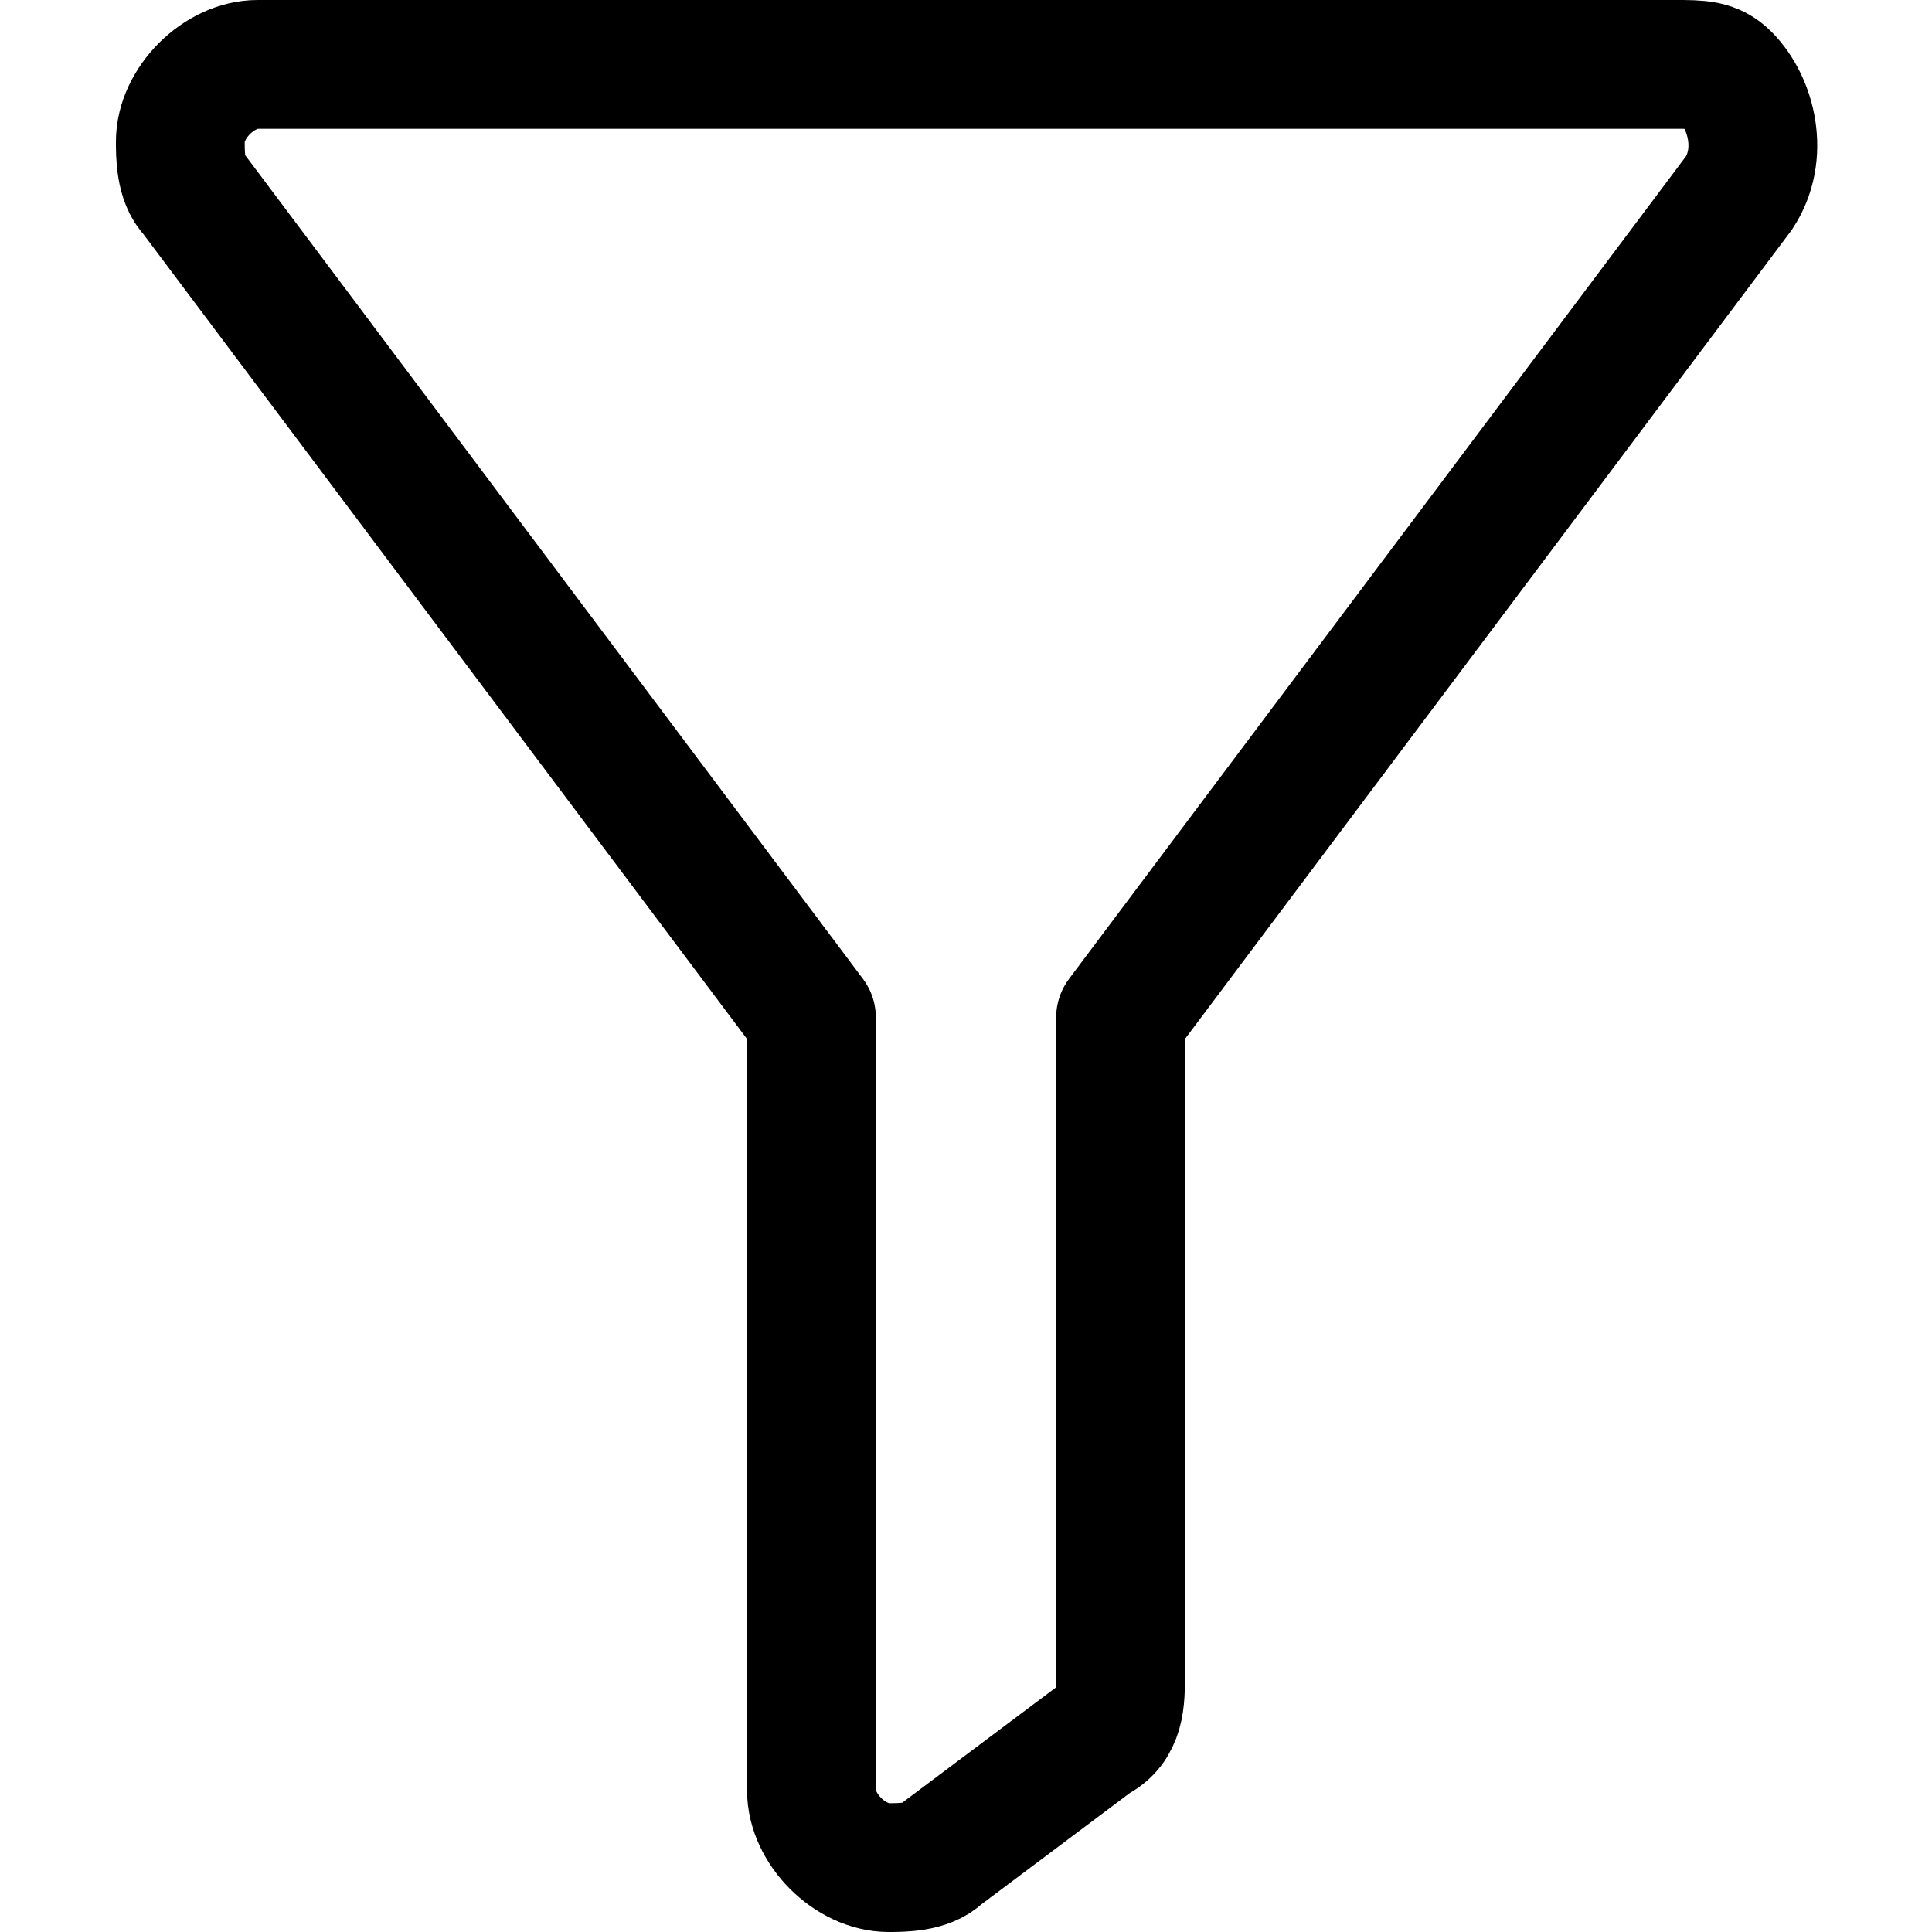
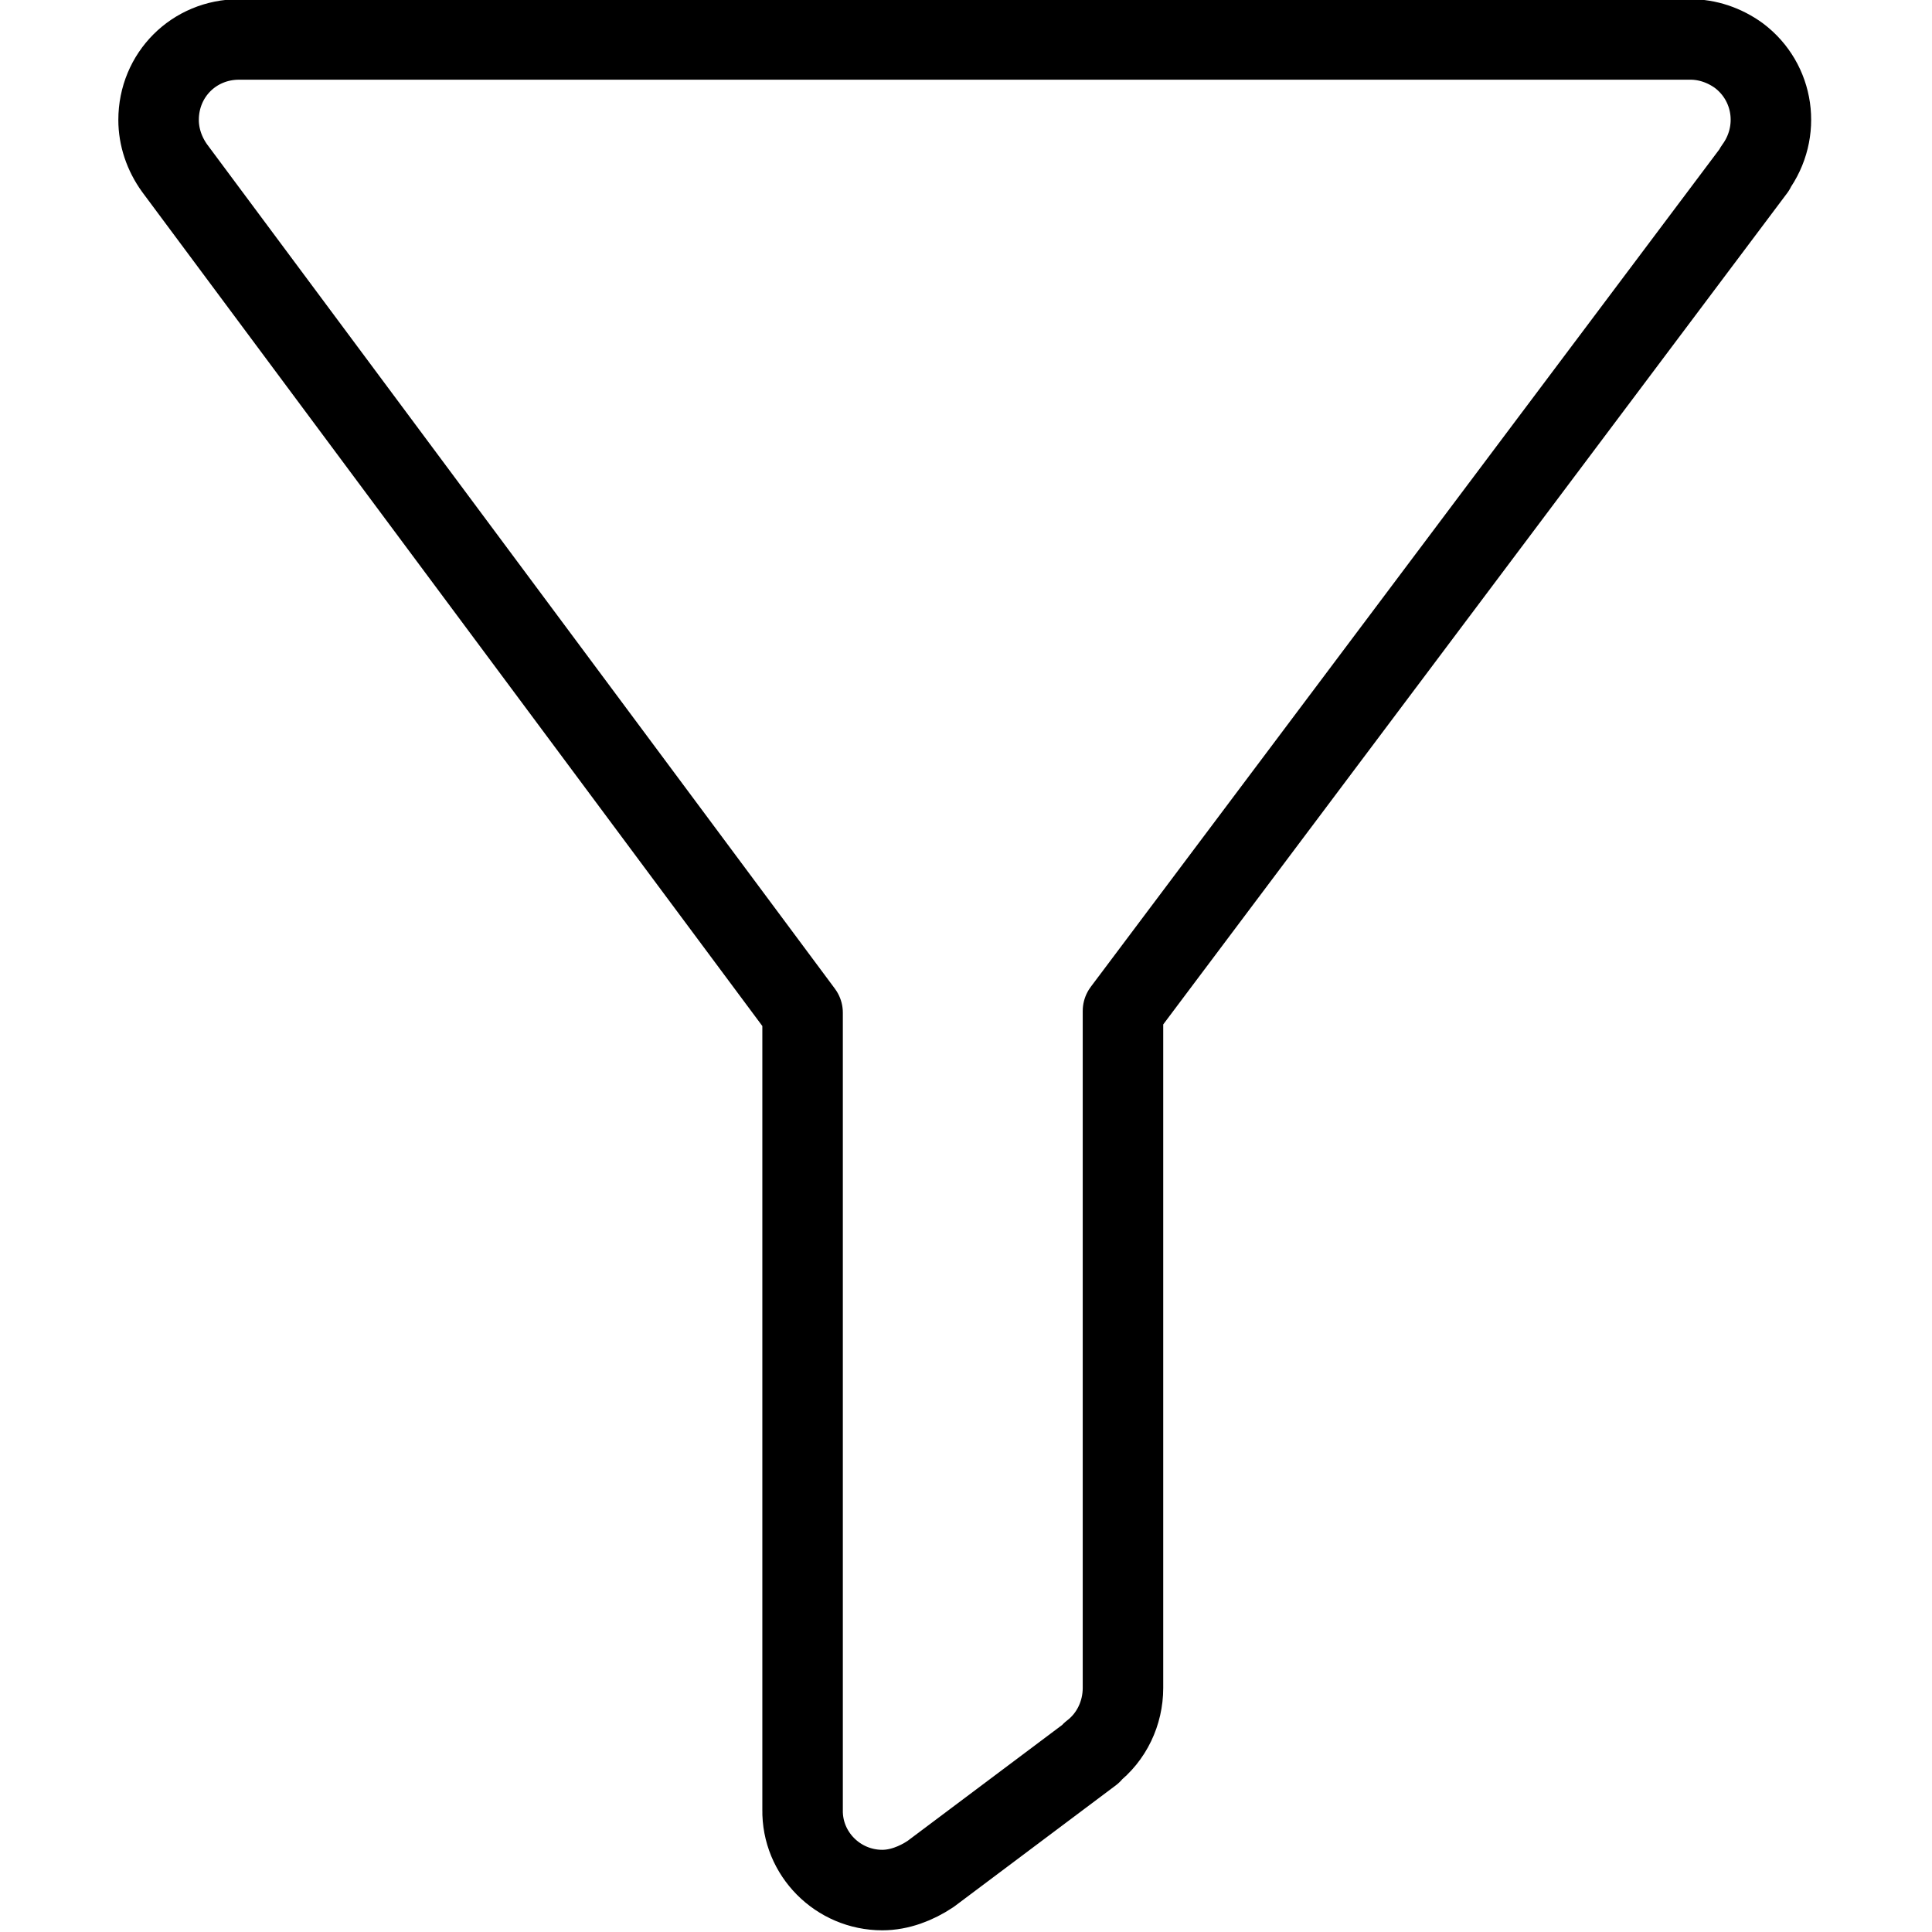
- <svg xmlns="http://www.w3.org/2000/svg" version="1.1" id="Laag_1" x="0px" y="0px" viewBox="0 0 15 15" style="enable-background:new 0 0 15 15;" xml:space="preserve">
-   <style type="text/css">
- 	.st0{fill:none;stroke:#000000;stroke-width:1;stroke-linecap:round;stroke-linejoin:round;}
- </style>
-   <g>
-     <path class="st0" d="M13.5,1.5c0.2-0.3,0.1-0.7-0.1-0.9c-0.1-0.1-0.2-0.1-0.4-0.1H2c-0.3,0-0.6,0.3-0.6,0.6c0,0.1,0,0.3,0.1,0.4   l4.8,6.4v6c0,0.3,0.3,0.6,0.6,0.6c0.1,0,0.3,0,0.4-0.1l1.2-0.9c0.2-0.1,0.2-0.3,0.2-0.5V7.9L13.5,1.5z" />
-   </g>
+ <svg xmlns="http://www.w3.org/2000/svg" viewBox="0 0 24 24">
+   <path fill="none" stroke="#000" stroke-linecap="round" stroke-linejoin="round" d="M21.8 2.1l0-.01c.33-.45.24-1.07-.2-1.4 -.18-.13-.39-.2-.6-.2H2.98h-.01c-.56 0-1 .44-1 1 0 .21.07.42.2.6l7.8 10.49v9.909l0-.01c-.01.55.44 1 .99 1 .21 0 .42-.08.6-.2l2-1.5 0-.01c.25-.19.39-.49.39-.8v-8.41Z" />
</svg>
